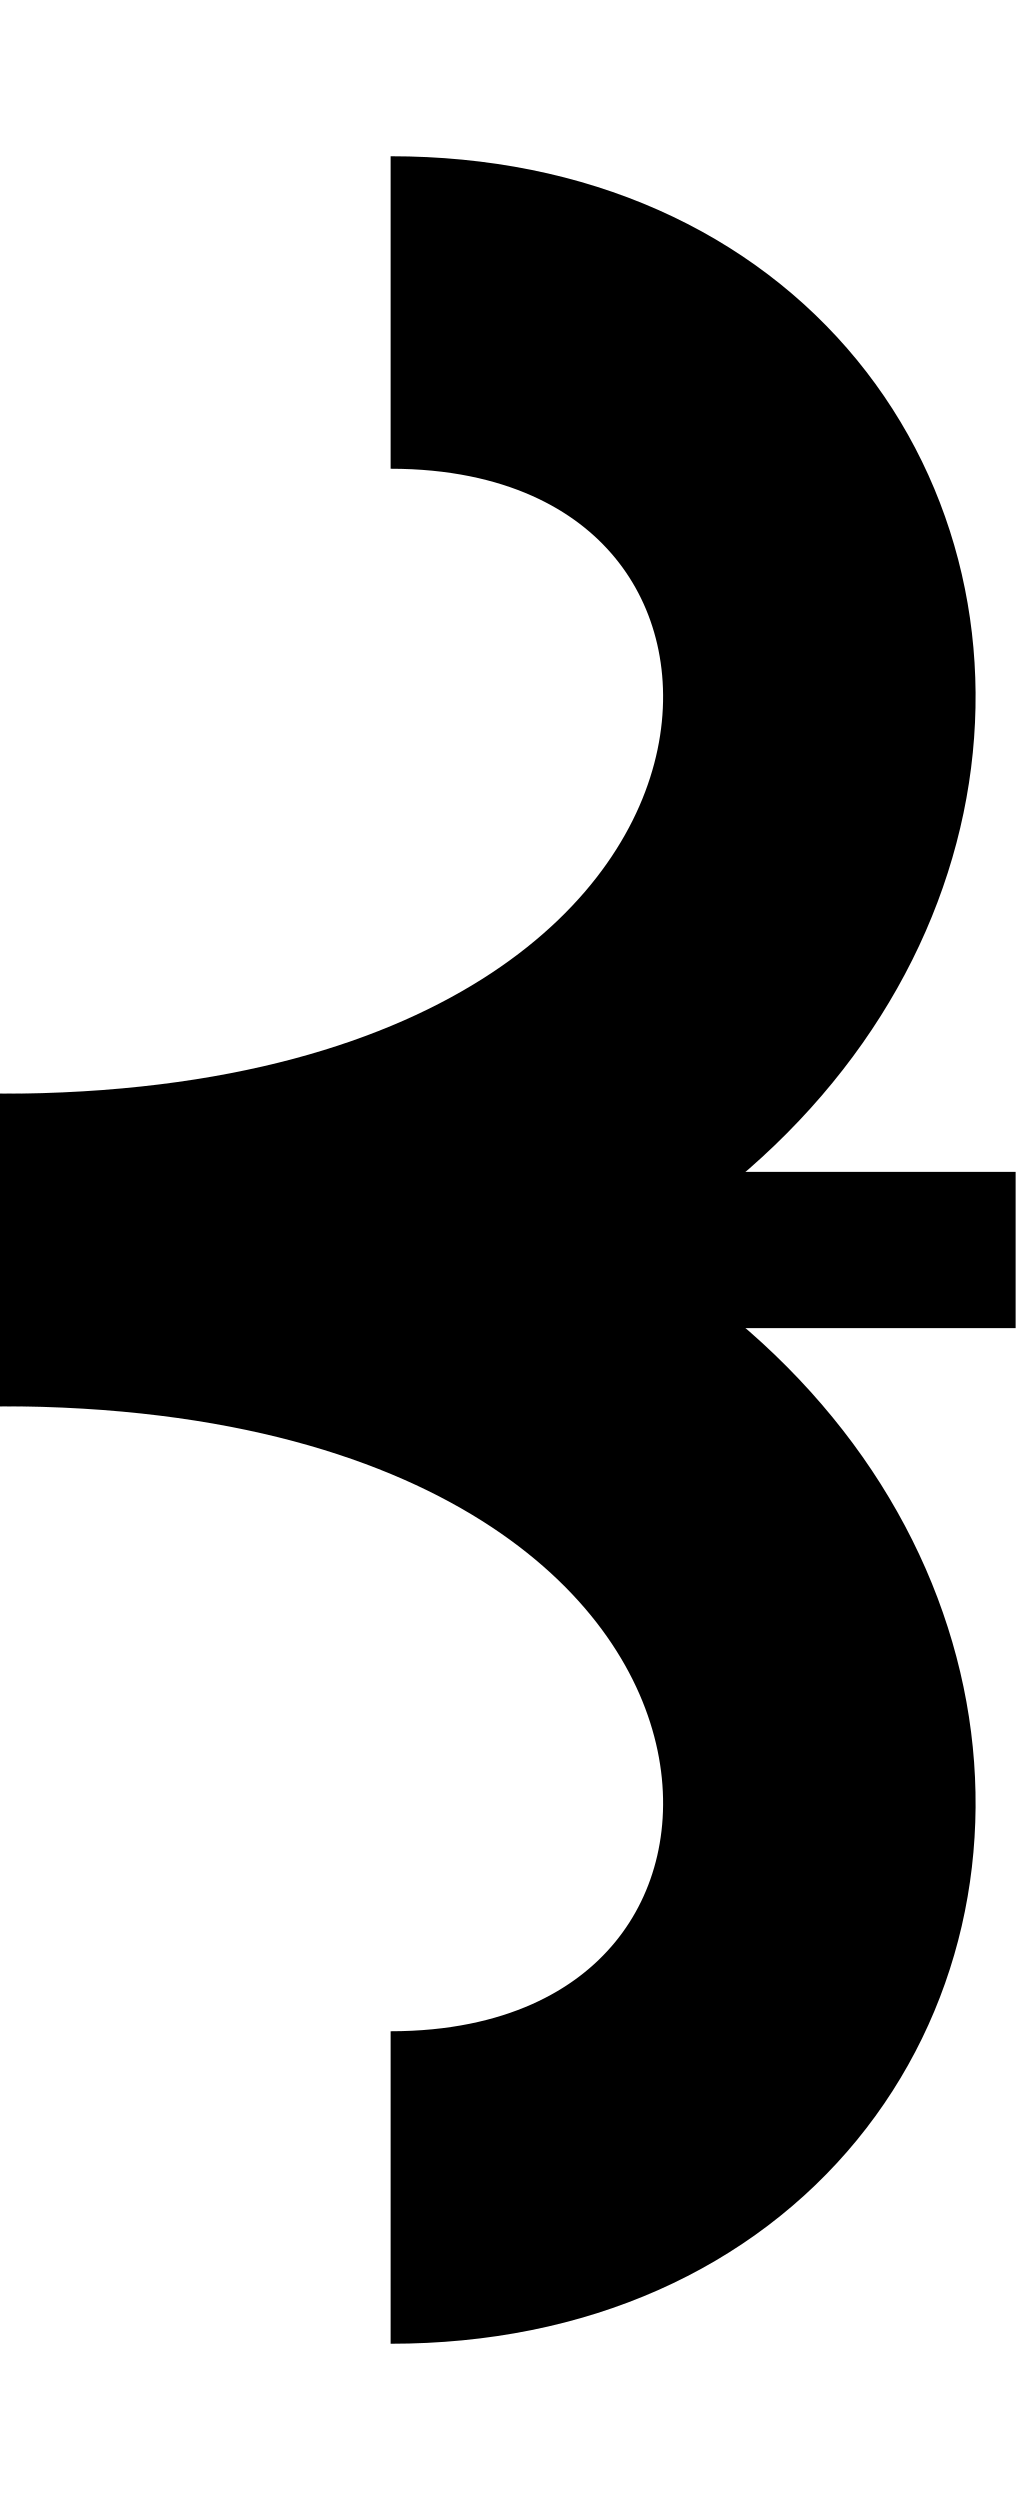
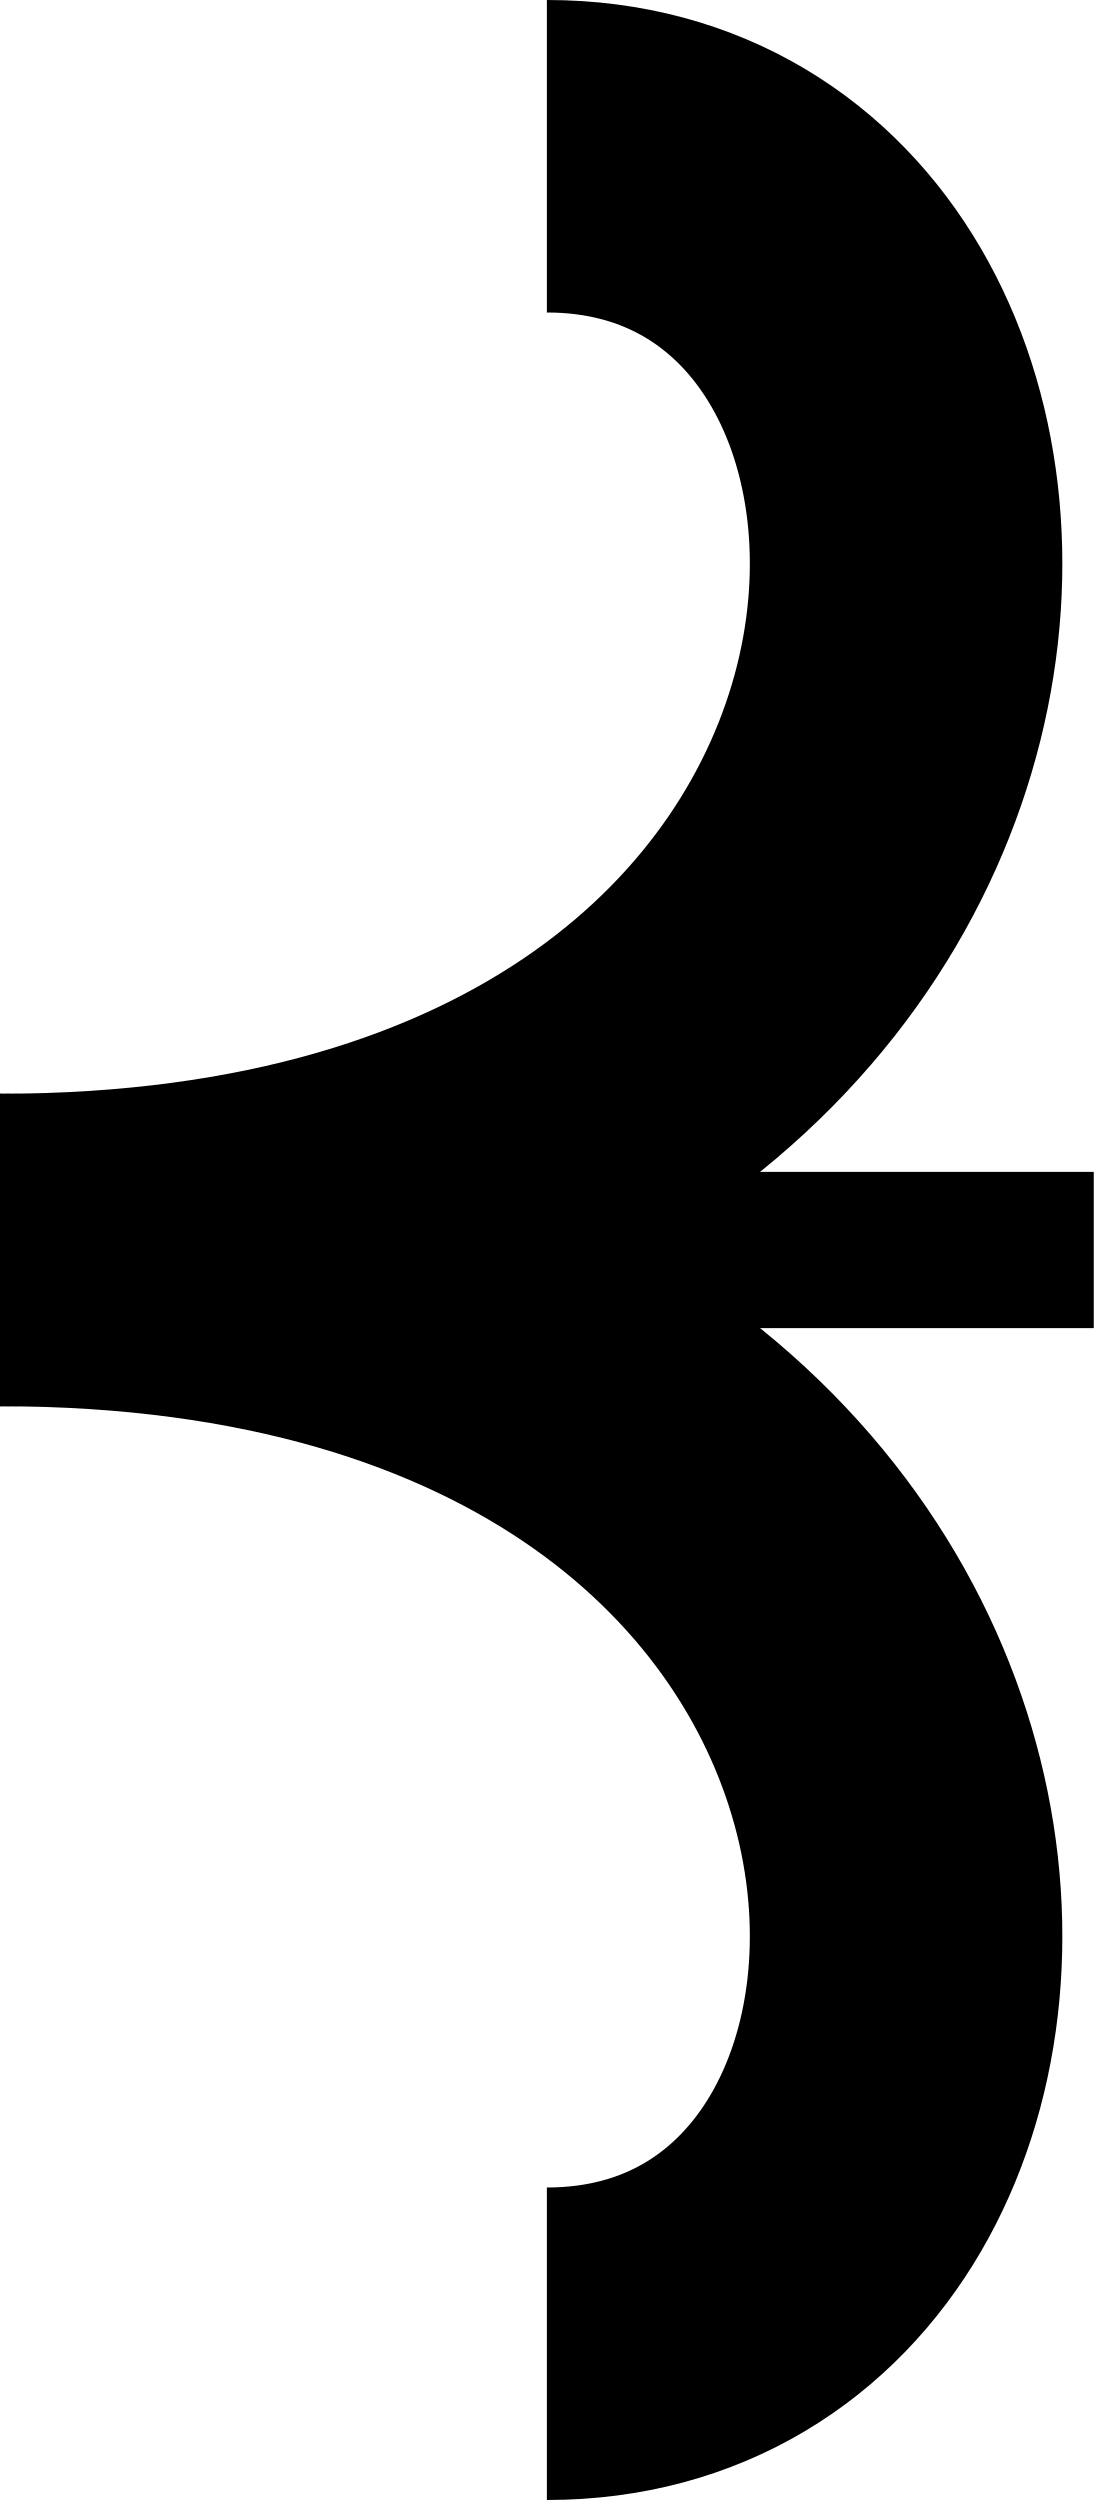
- <svg xmlns="http://www.w3.org/2000/svg" width="13" height="32">
+ <svg xmlns="http://www.w3.org/2000/svg" width="14" height="32">
  <g stroke="black" fill="none">
    <g stroke-width="4">
-       <path d="M0,16 c13,0 13,-12 5,-12" />
-       <path d="M0,16 c13,0 13,12 5,12" />
+       <path d="M0,16 c14,0 14,-14 7,-14" />
+       <path d="M0,16 c14,0 14,14 7,14" />
    </g>
    <g stroke-width="2">
-       <line x1="0" y1="16" x2="13" y2="16" />
+       <line x1="0" y1="16" x2="14" y2="16" />
    </g>
  </g>
</svg>
